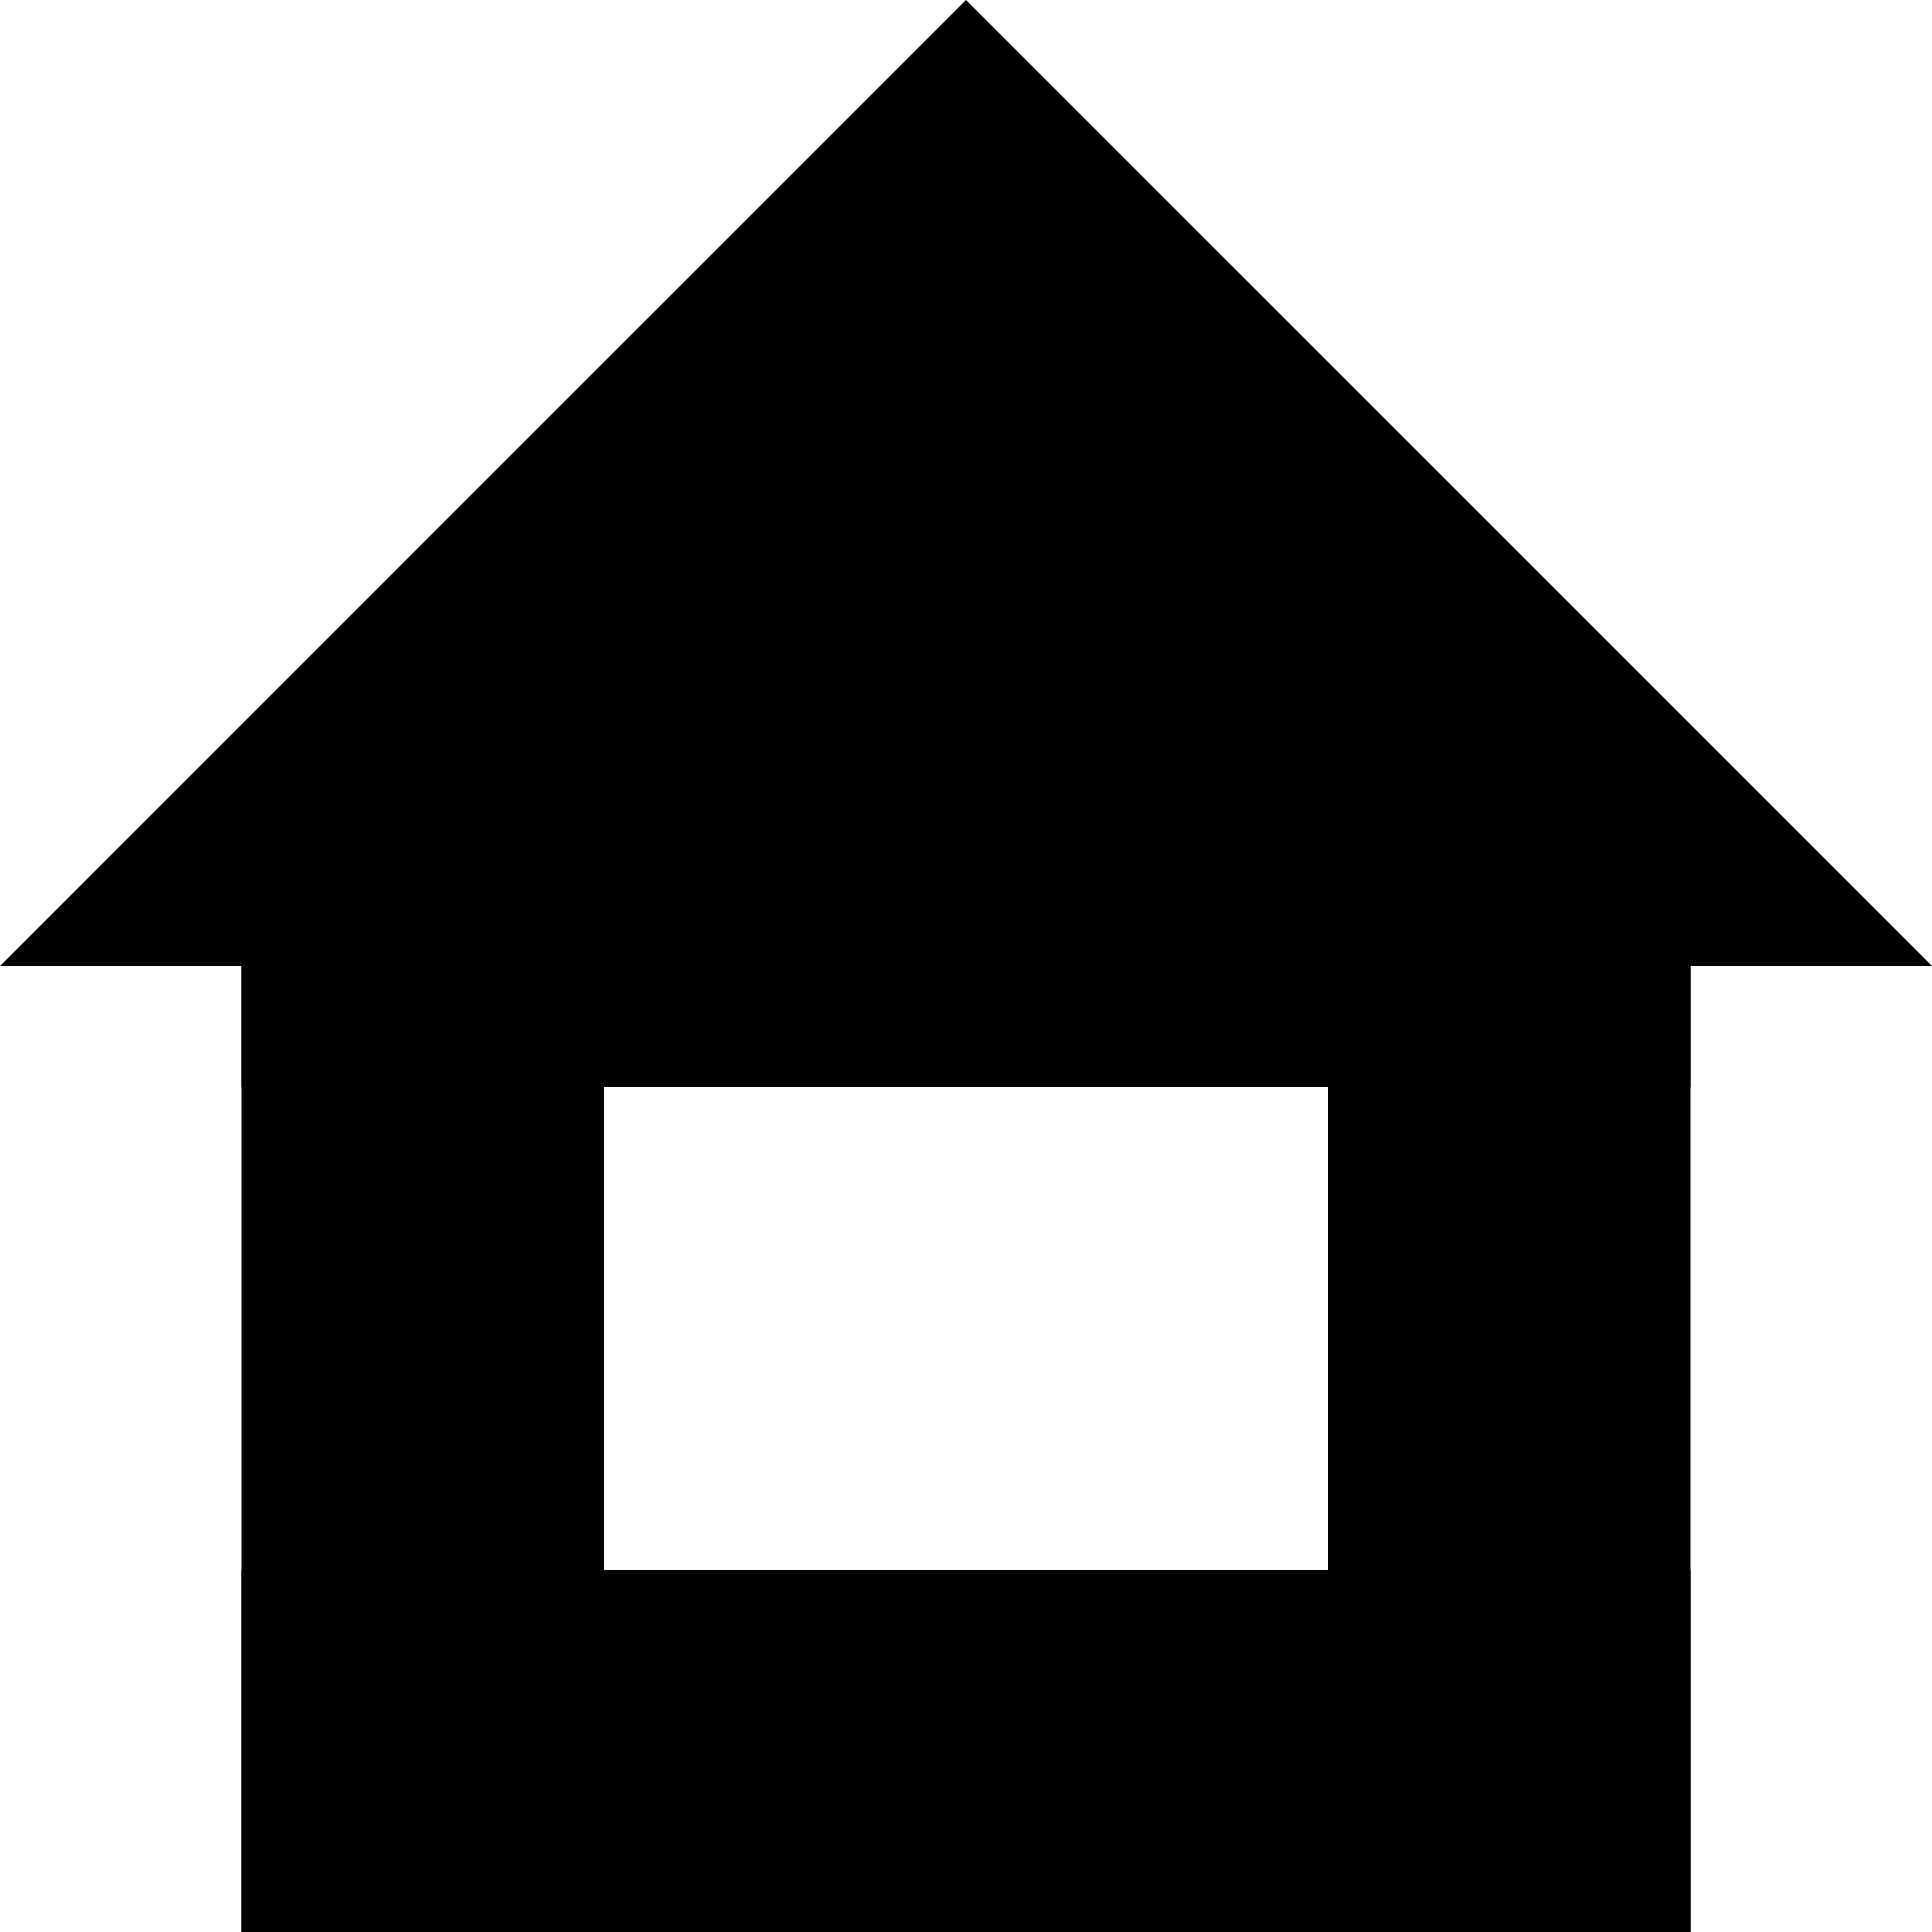
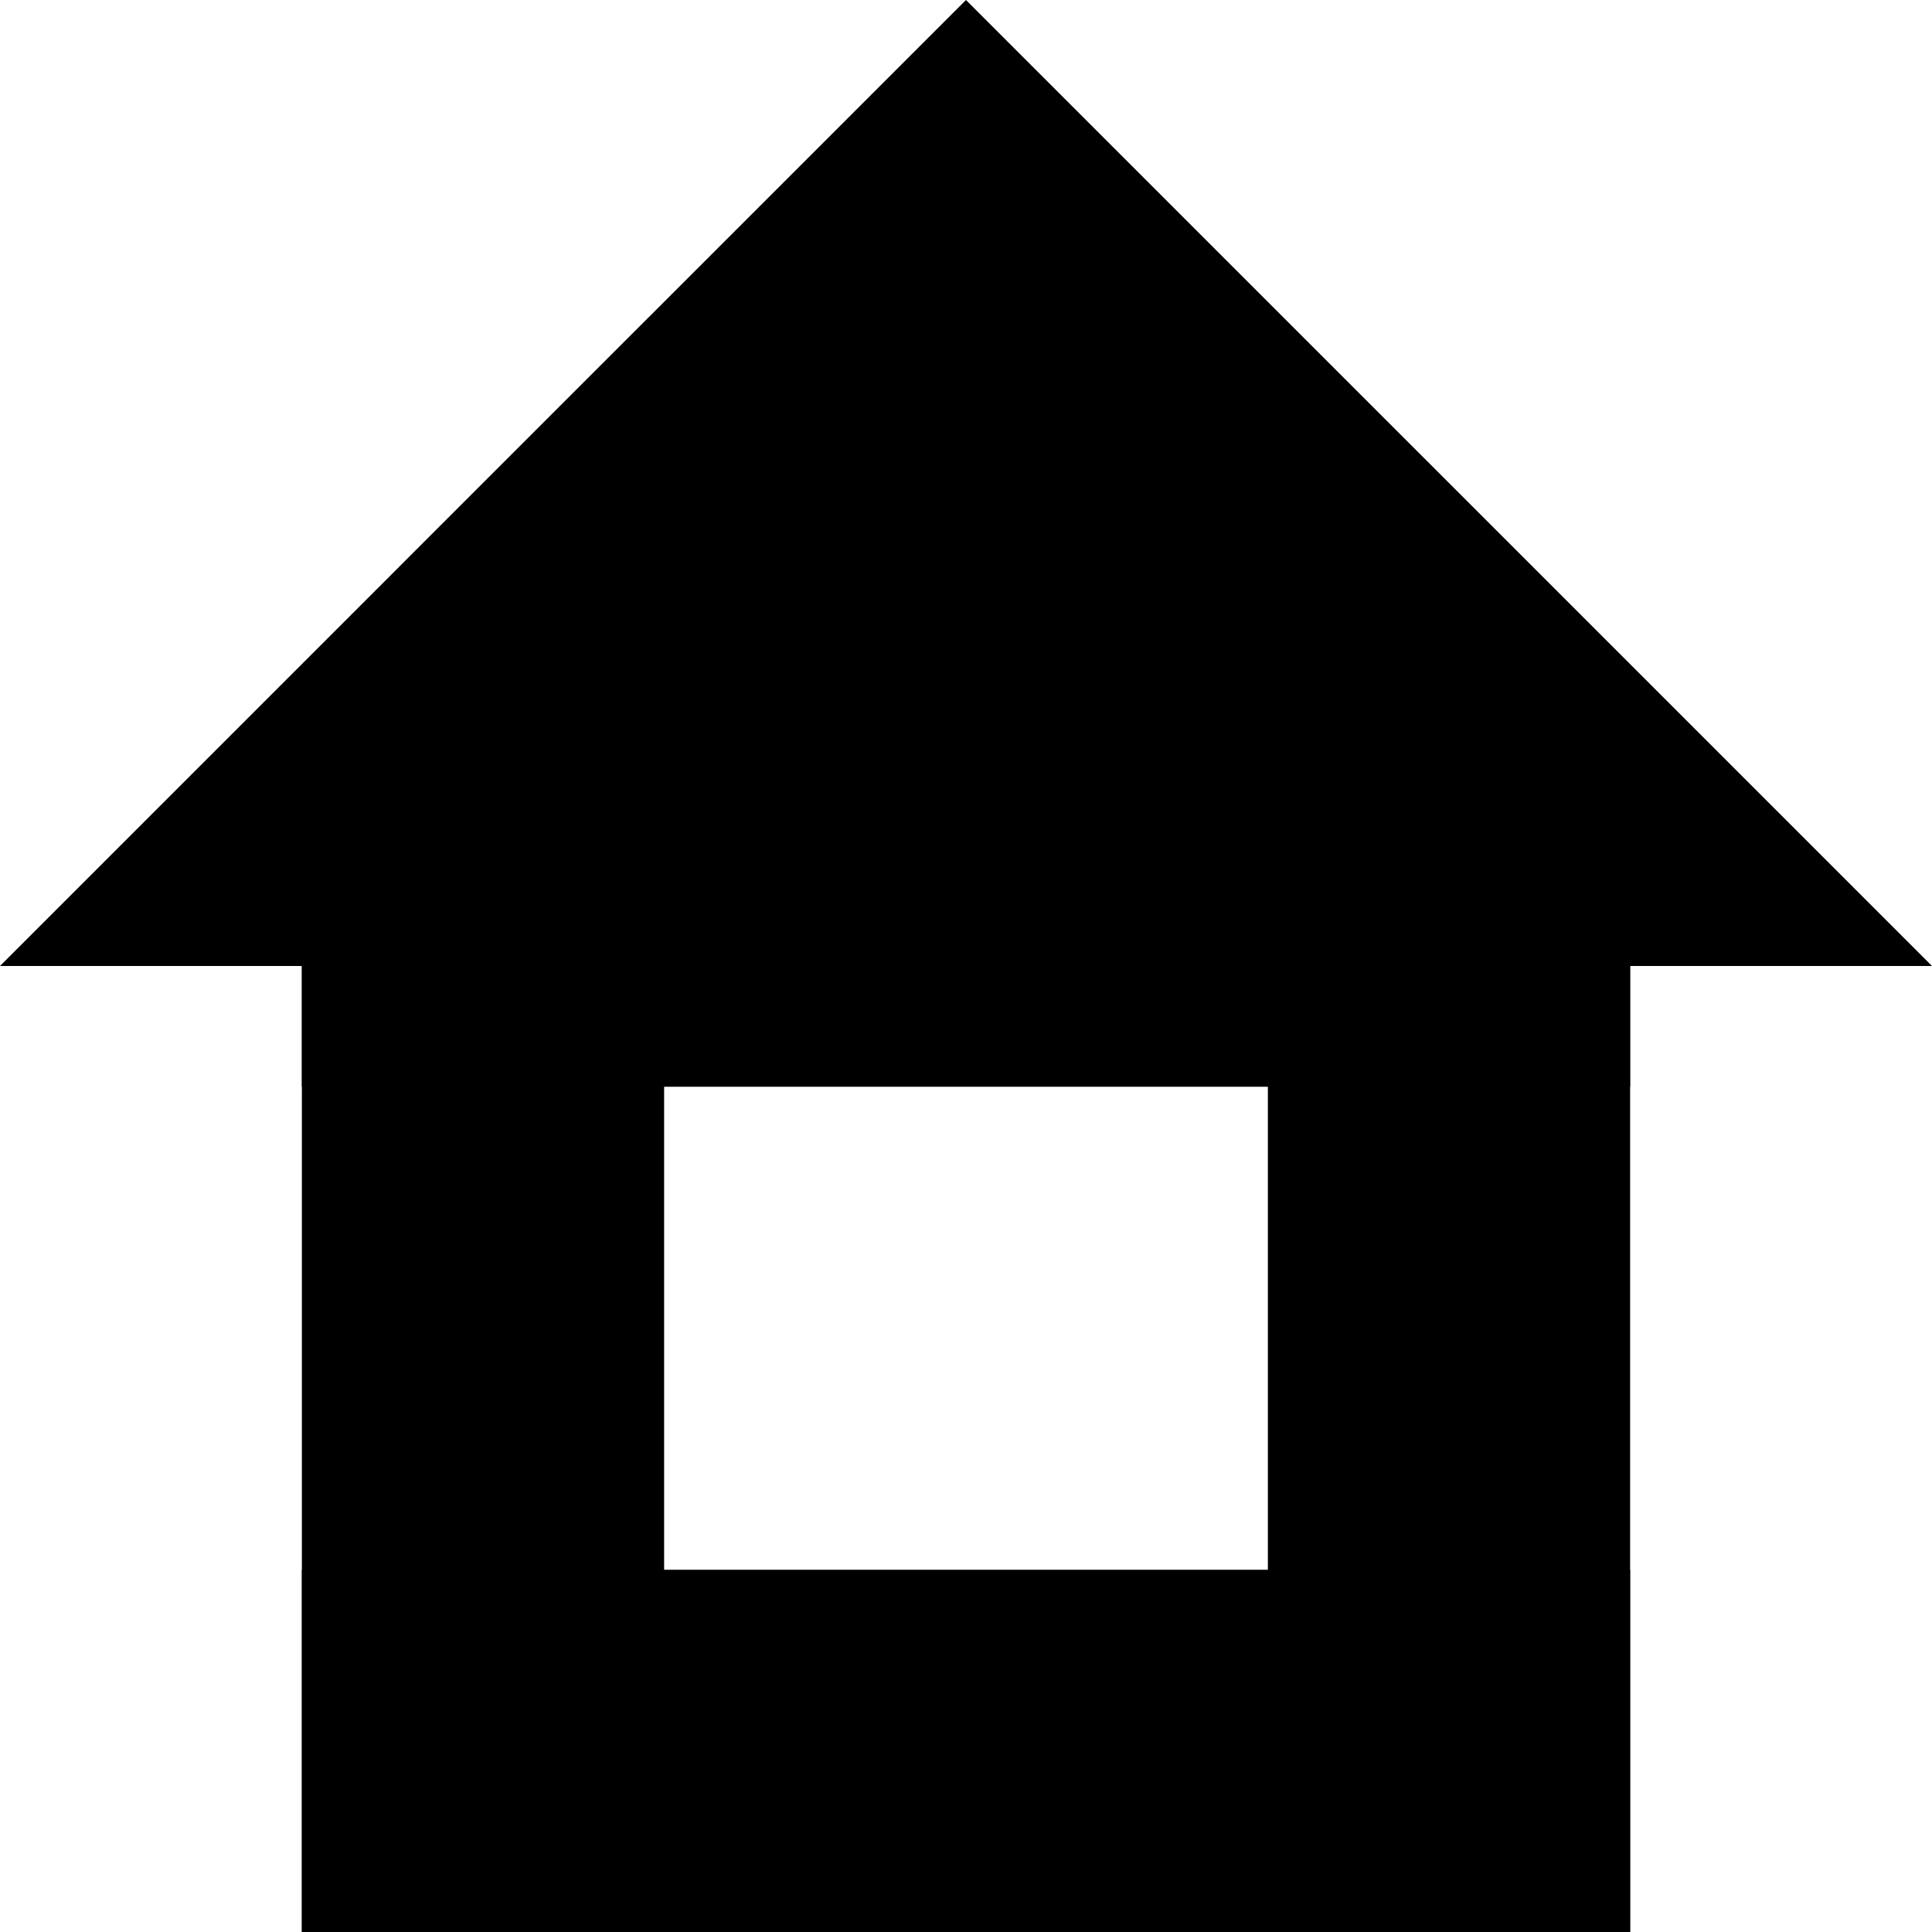
<svg xmlns="http://www.w3.org/2000/svg" xmlns:xlink="http://www.w3.org/1999/xlink" version="1.1" preserveAspectRatio="xMidYMid meet" viewBox="0 0 640 640" width="640" height="640">
  <defs>
-     <path d="M80 320L200 320L200 640L80 640L80 320Z" id="a27u1uM0gR" />
-     <path d="M480 160L640 320L319.99 320L0 320L159.98 160L319.99 0L480 160Z" id="g8M6UrmFRu" />
-     <path d="M440 320L560 320L560 640L440 640L440 320Z" id="gY6IGR12D" />
-     <path d="M80 520L560 520L560 640L80 640L80 520Z" id="btyiAzdaT" />
-     <path d="M80 280L560 280L560 360L80 360L80 280Z" id="d2UTKb0gVf" />
+     <path d="M100 320L220 320L220 640L100 640L100 320Z" id="abevBDXBm" />
+     <path d="M480 160L640 320L319.99 320L0 320L159.98 160L319.99 0L480 160Z" id="b22dA57uV4" />
+     <path d="M420 320L540 320L540 640L420 640L420 320Z" id="e2cf38nBlp" />
+     <path d="M100 520L540 520L540 640L100 640L100 520Z" id="d3xOCzKlki" />
+     <path d="M100 280L540 280L540 360L100 360L100 280Z" id="a25ysof9y" />
  </defs>
  <g>
    <g>
-       <use xlink:href="#a27u1uM0gR" opacity="1" fill="#000000" fill-opacity="1" />
+       <use xlink:href="#abevBDXBm" opacity="1" fill="#000000" fill-opacity="1" />
    </g>
    <g>
-       <use xlink:href="#g8M6UrmFRu" opacity="1" fill="#000000" fill-opacity="1" />
+       <use xlink:href="#b22dA57uV4" opacity="1" fill="#000000" fill-opacity="1" />
    </g>
    <g>
-       <use xlink:href="#gY6IGR12D" opacity="1" fill="#000000" fill-opacity="1" />
+       <use xlink:href="#e2cf38nBlp" opacity="1" fill="#000000" fill-opacity="1" />
    </g>
    <g>
-       <use xlink:href="#btyiAzdaT" opacity="1" fill="#000000" fill-opacity="1" />
+       <use xlink:href="#d3xOCzKlki" opacity="1" fill="#000000" fill-opacity="1" />
    </g>
    <g>
-       <use xlink:href="#d2UTKb0gVf" opacity="1" fill="#000000" fill-opacity="1" />
+       <use xlink:href="#a25ysof9y" opacity="1" fill="#000000" fill-opacity="1" />
    </g>
  </g>
</svg>
